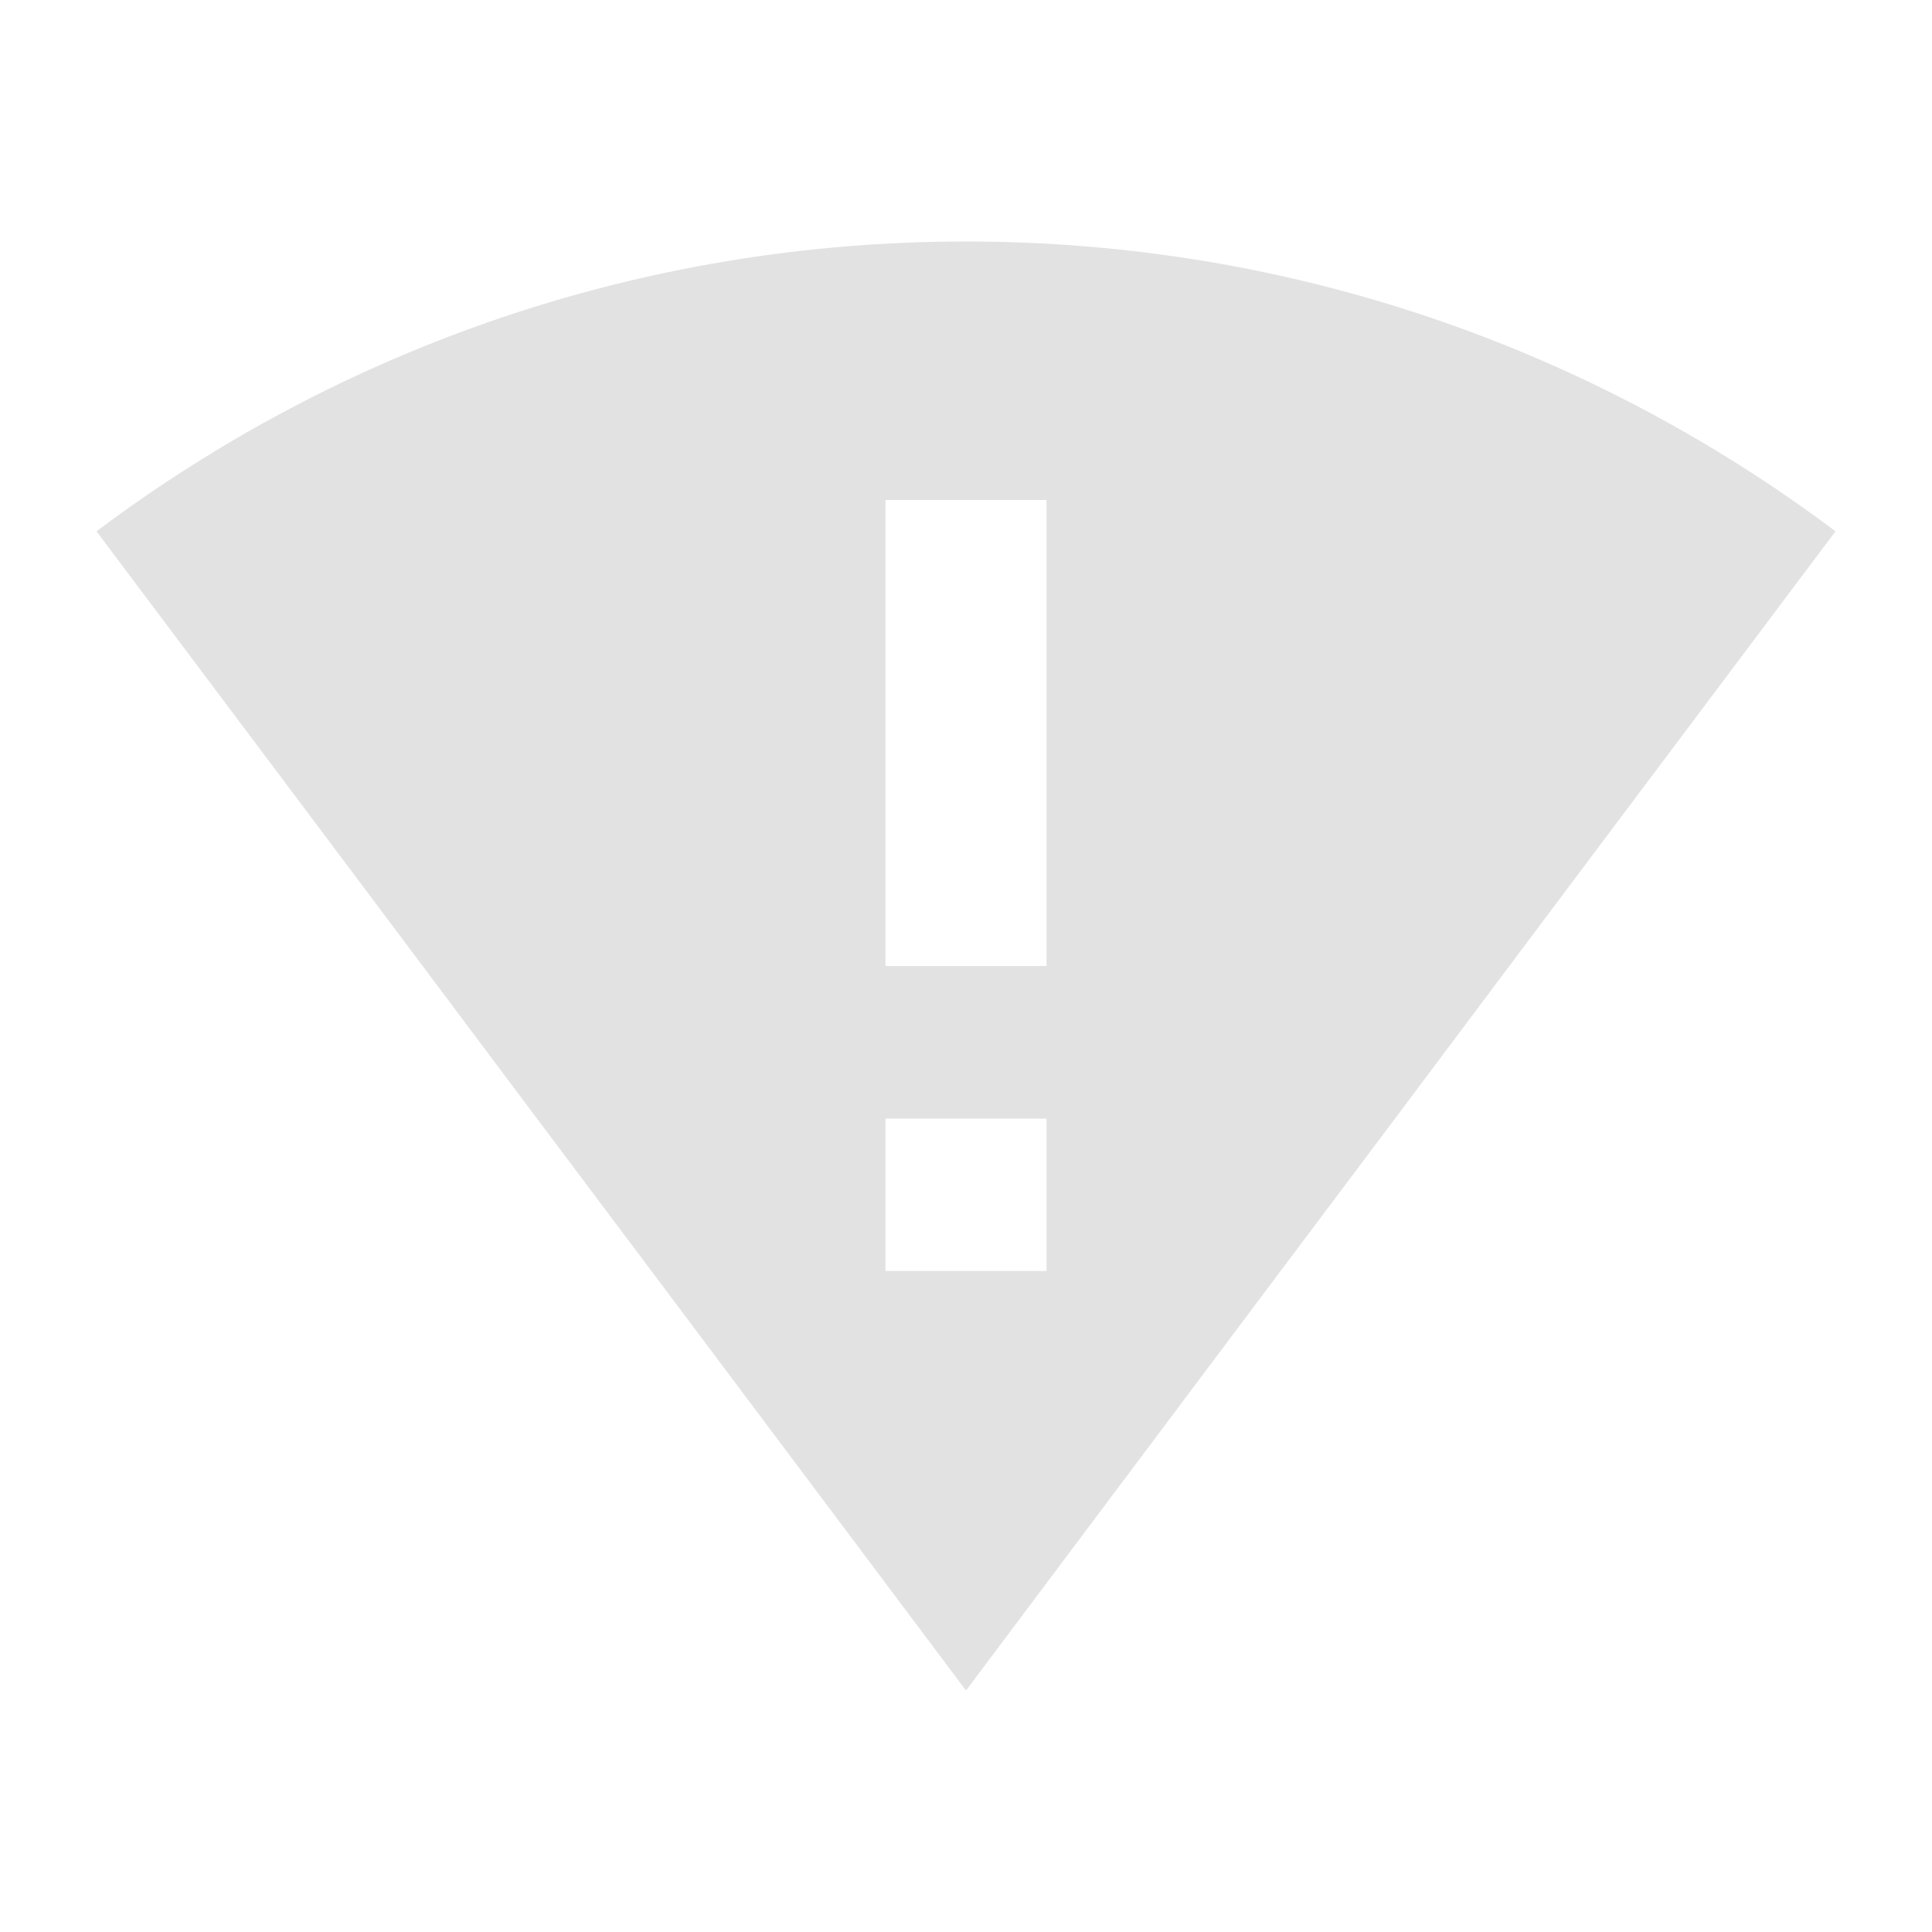
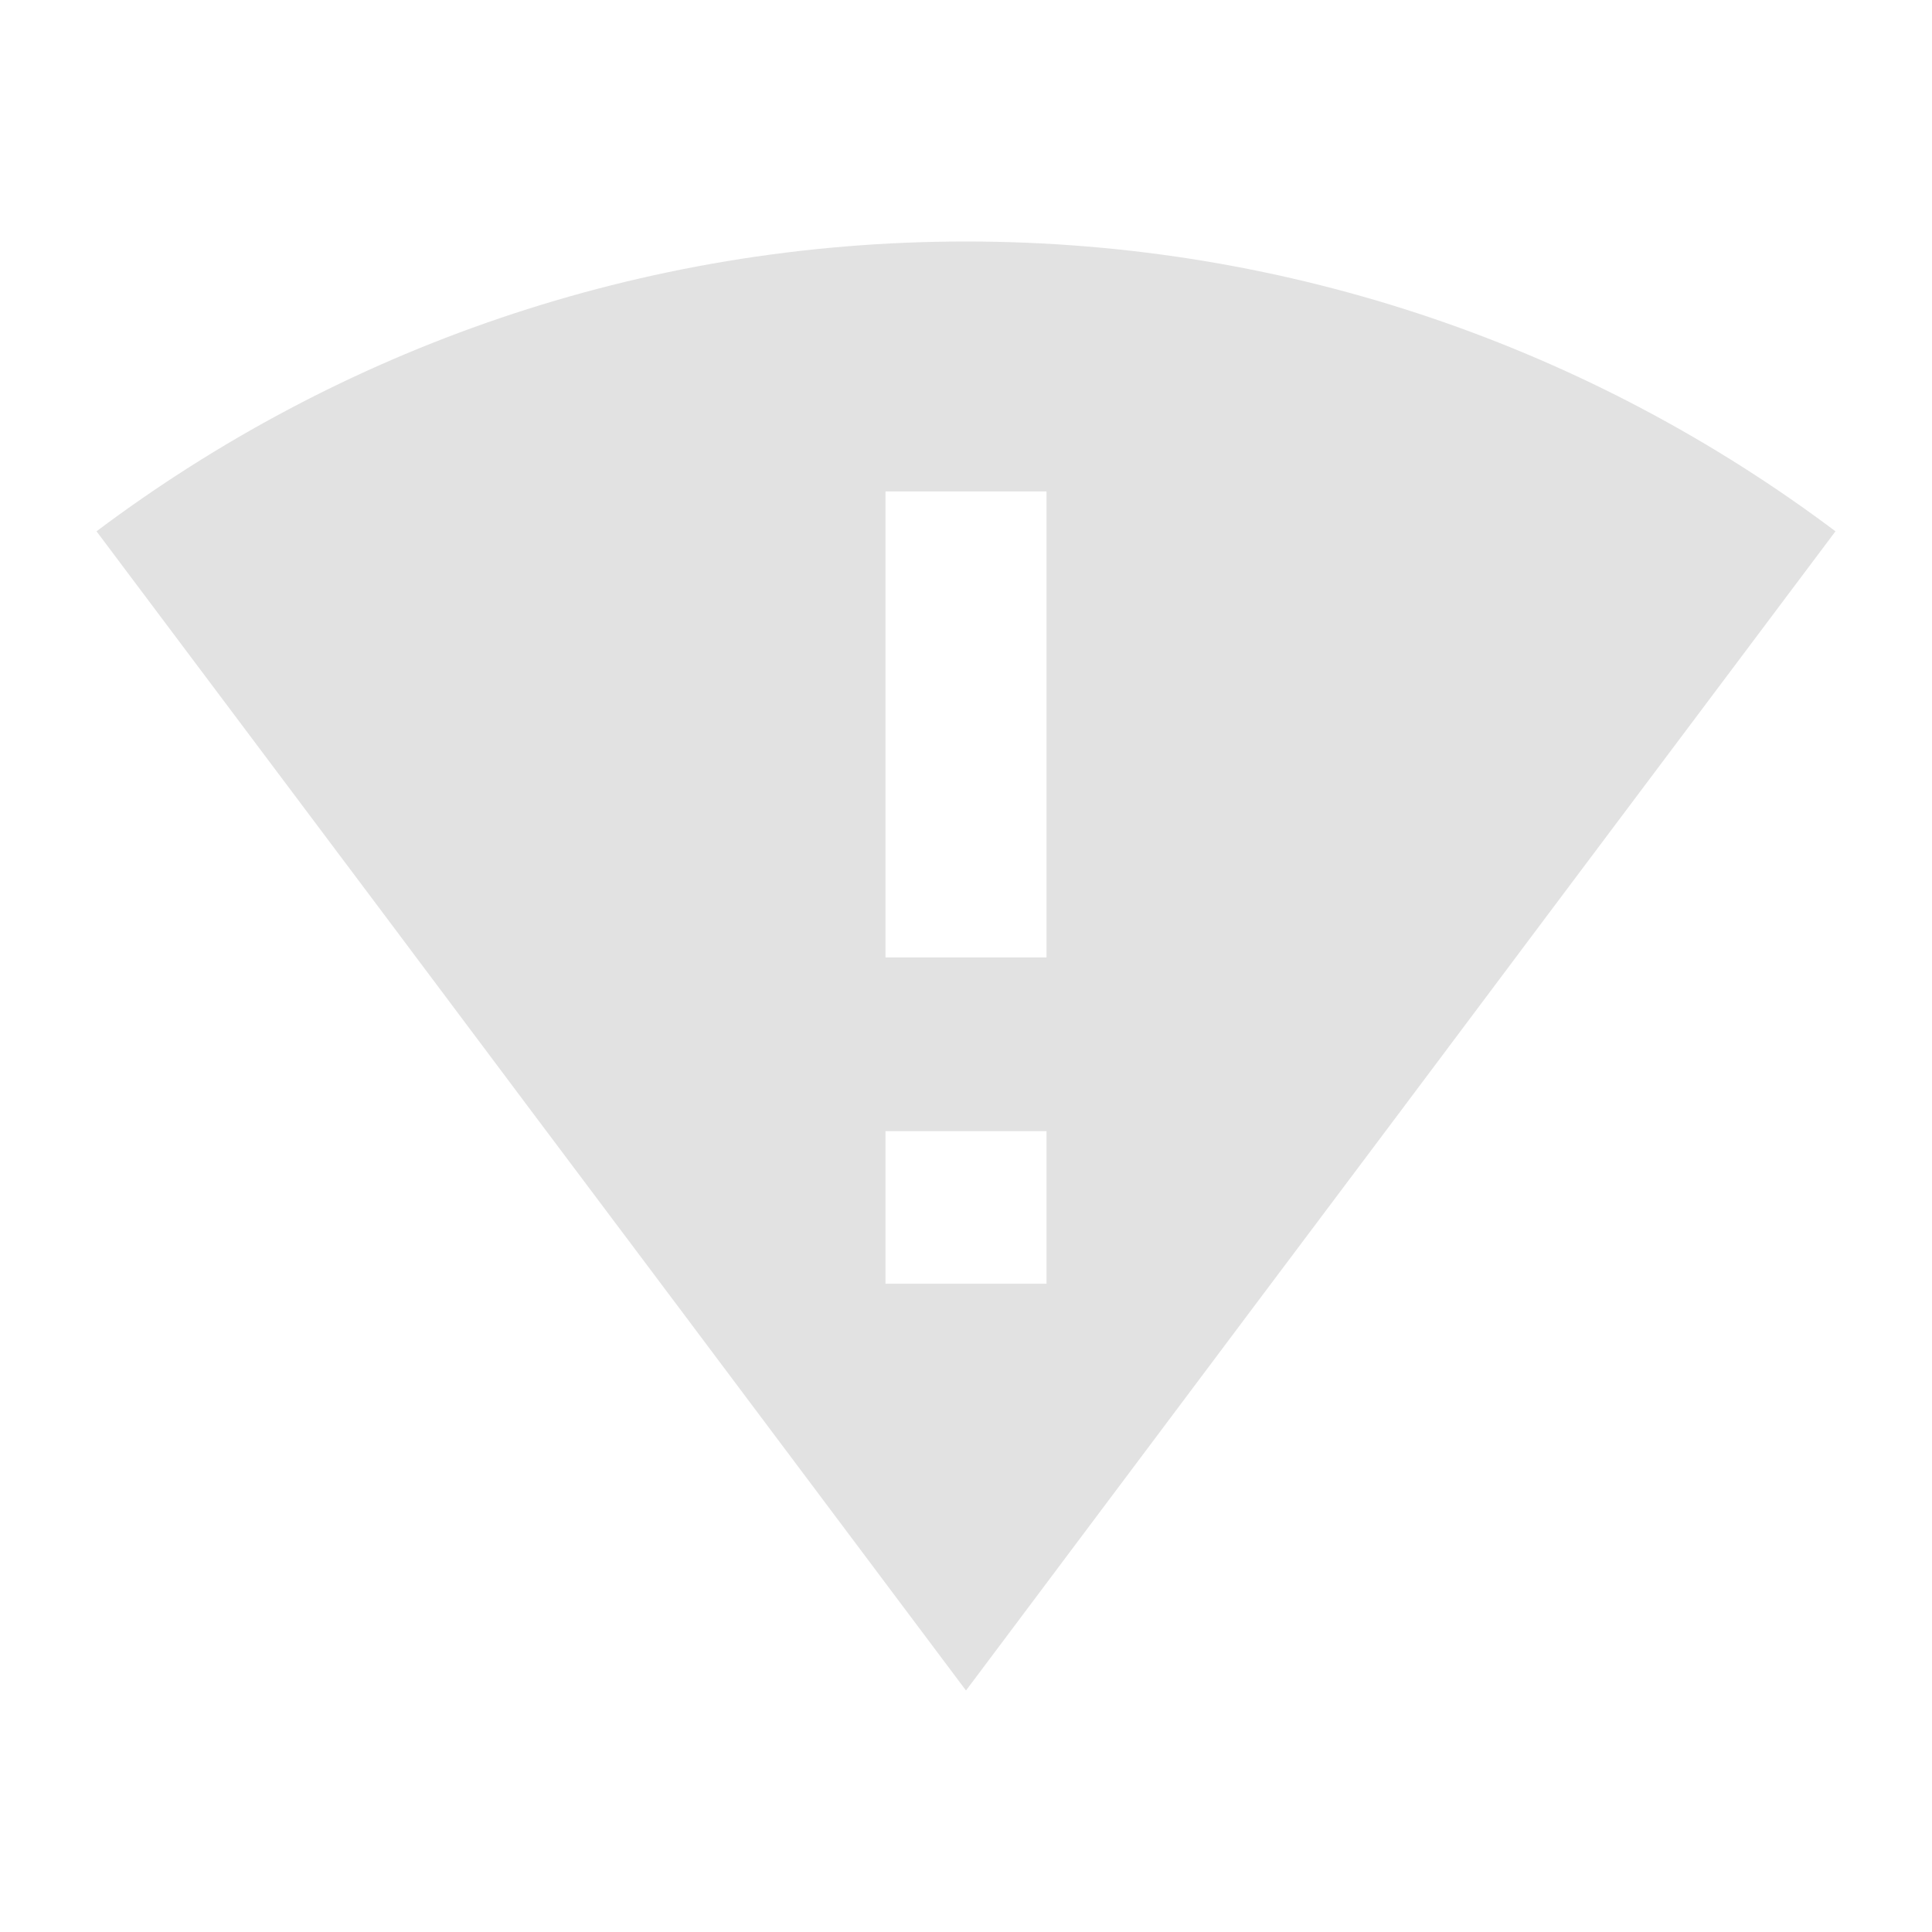
<svg xmlns="http://www.w3.org/2000/svg" version="1.1" width="24" height="24" viewBox="0 0 24 24" id="svg892">
  <defs id="defs896" />
-   <path id="path890" style="fill:#e2e2e2" d="M 12 3 C 7.95 3 4.209 4.34 1.199 6.6 L 3 9 L 4.801 11.4 L 6.6 13.801 L 8.4 16.199 L 12 21 L 15.6 16.199 L 17.4 13.801 L 18.252 12.664 L 19.199 11.4 L 21 9 L 22.801 6.6 C 19.791 4.34 16.05 3 12 3 z M 11 6.211 L 13 6.211 L 13 12 L 11 12 L 11 6.211 z M 11 13.895 L 13 13.895 L 13 15.789 L 11 15.789 L 11 13.895 z " />
+   <path id="path890" style="fill:#e2e2e2" d="M 12,3 C 7.95,3 4.209,4.34 1.199,6.6 L 3,9 4.801,11.4 6.6,13.801 8.4,16.199 12,21 15.6,16.199 17.4,13.801 18.252,12.664 19.199,11.4 21,9 22.801,6.6 C 19.791,4.34 16.05,3 12,3 Z m -1,3.105 h 2 v 5.789 h -2 z m 0,7.947 h 2 v 1.895 h -2 z" />
</svg>
